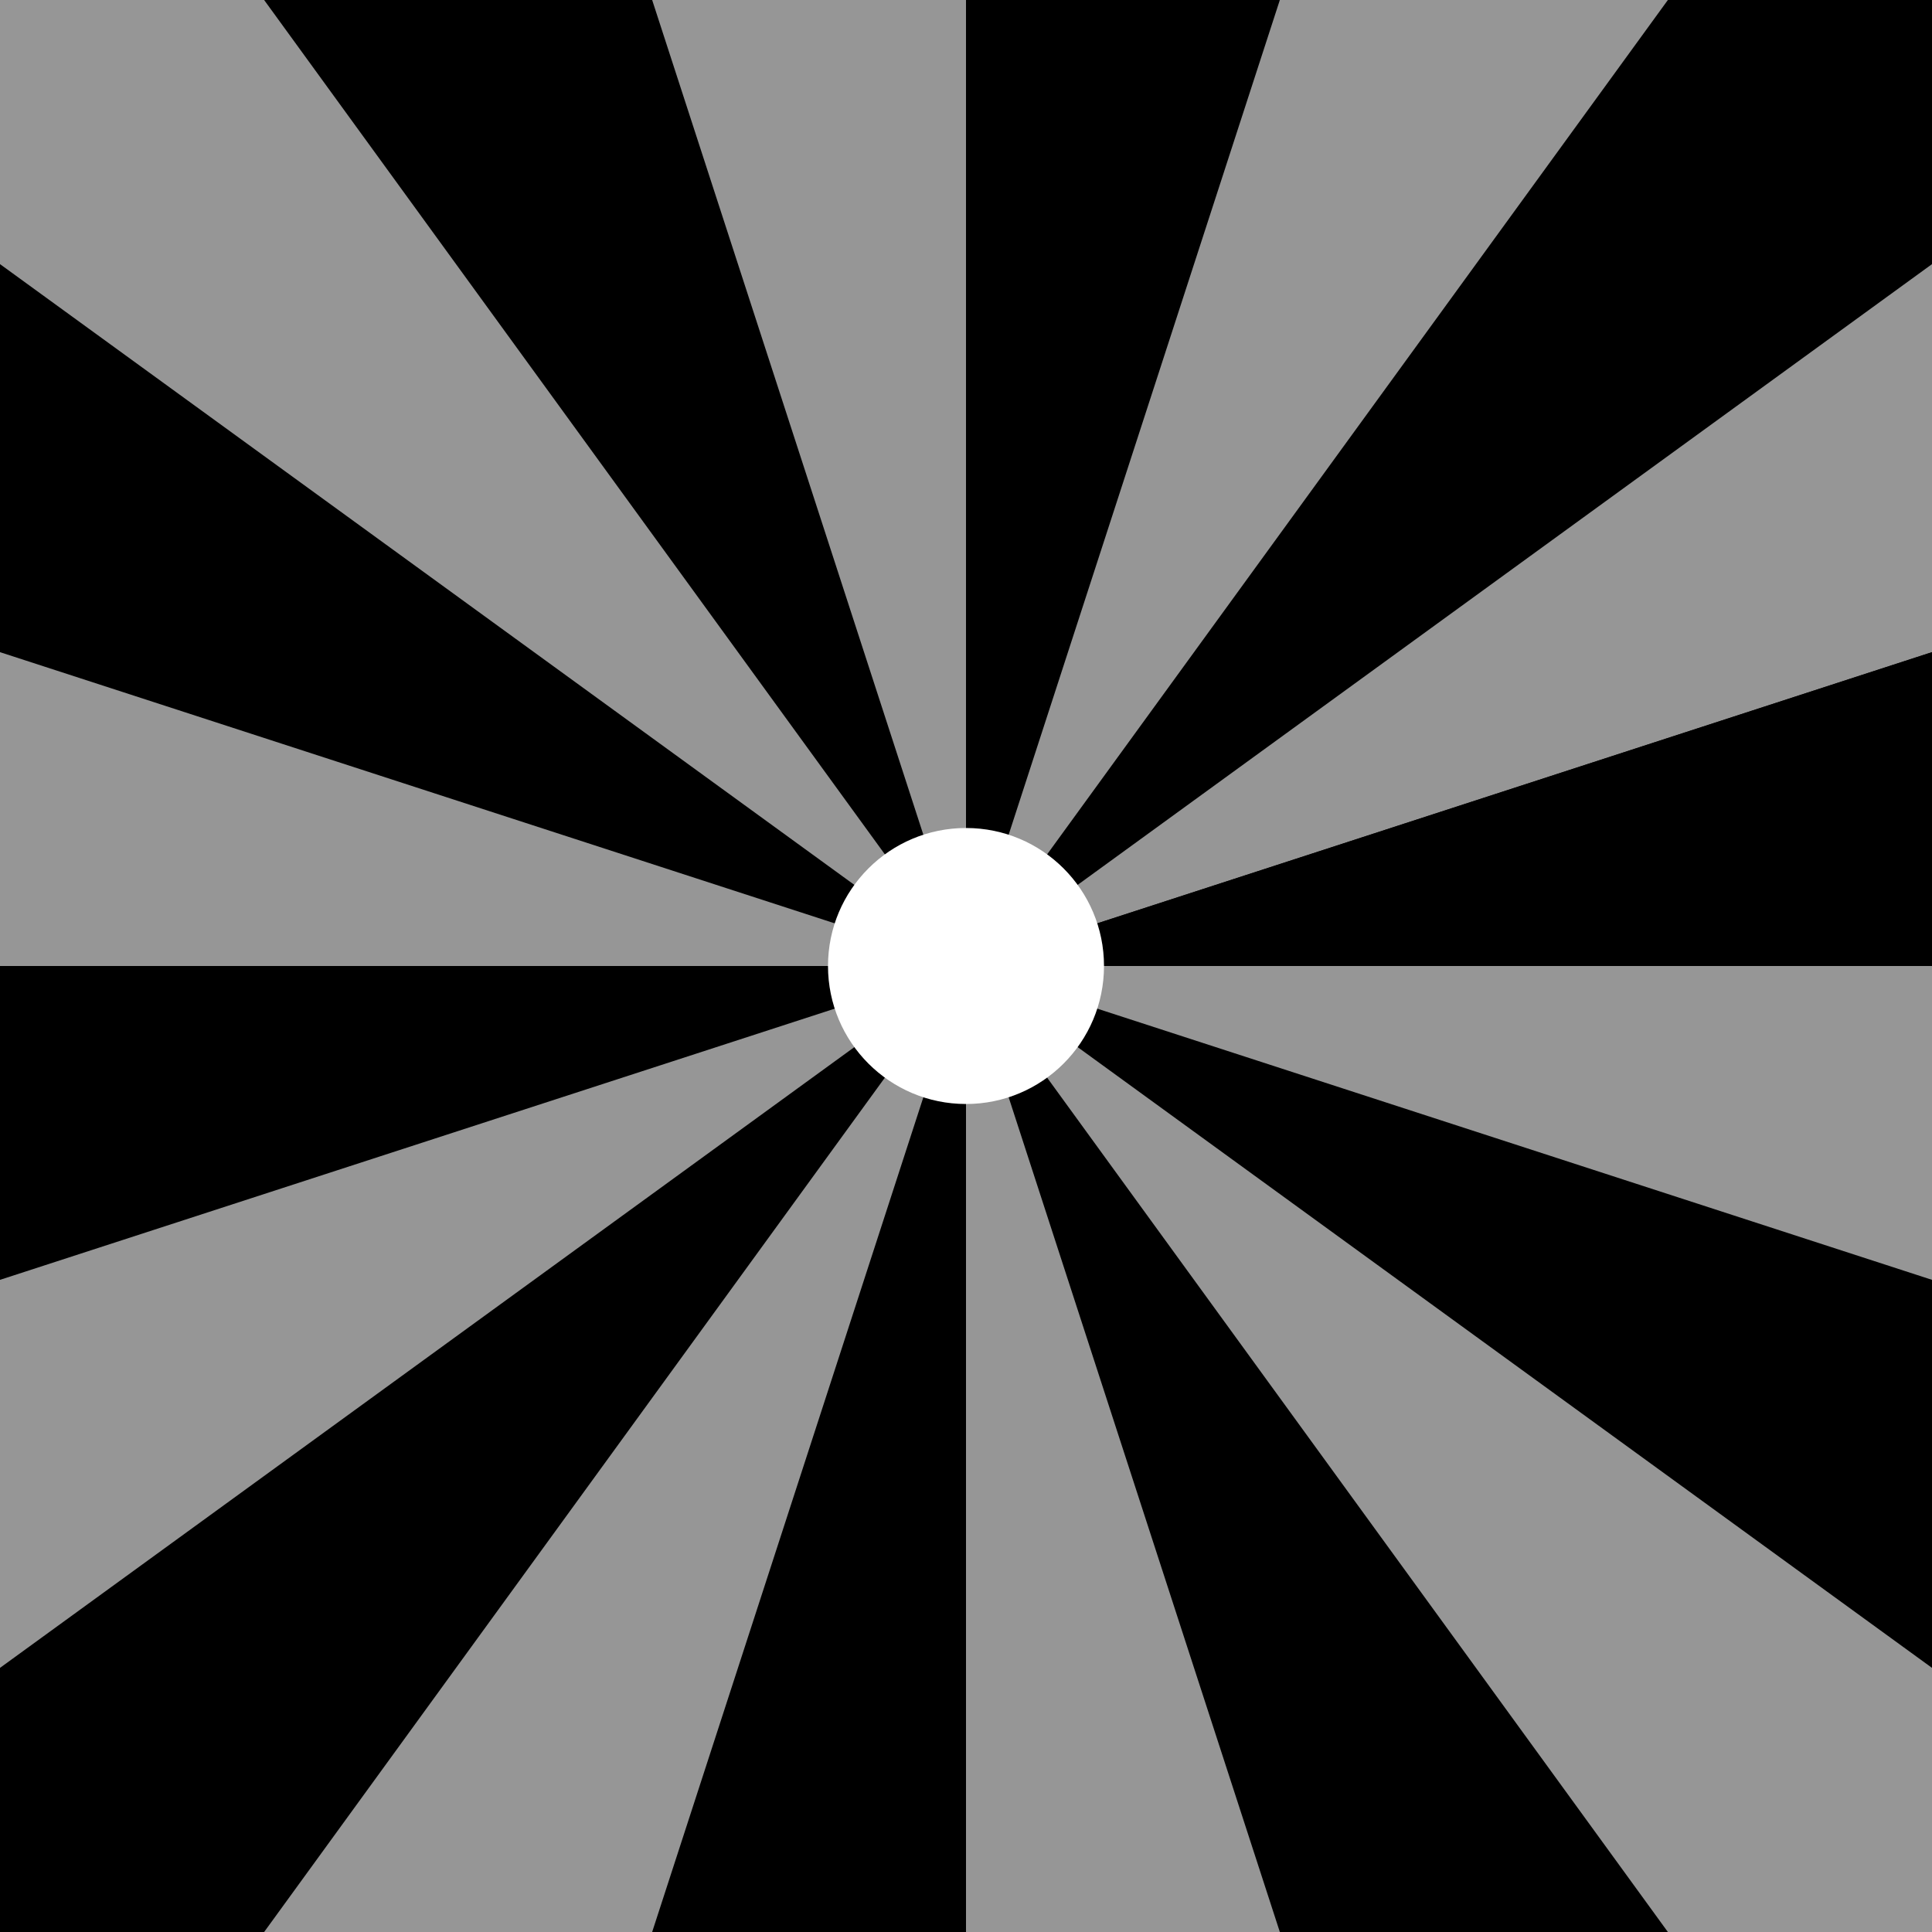
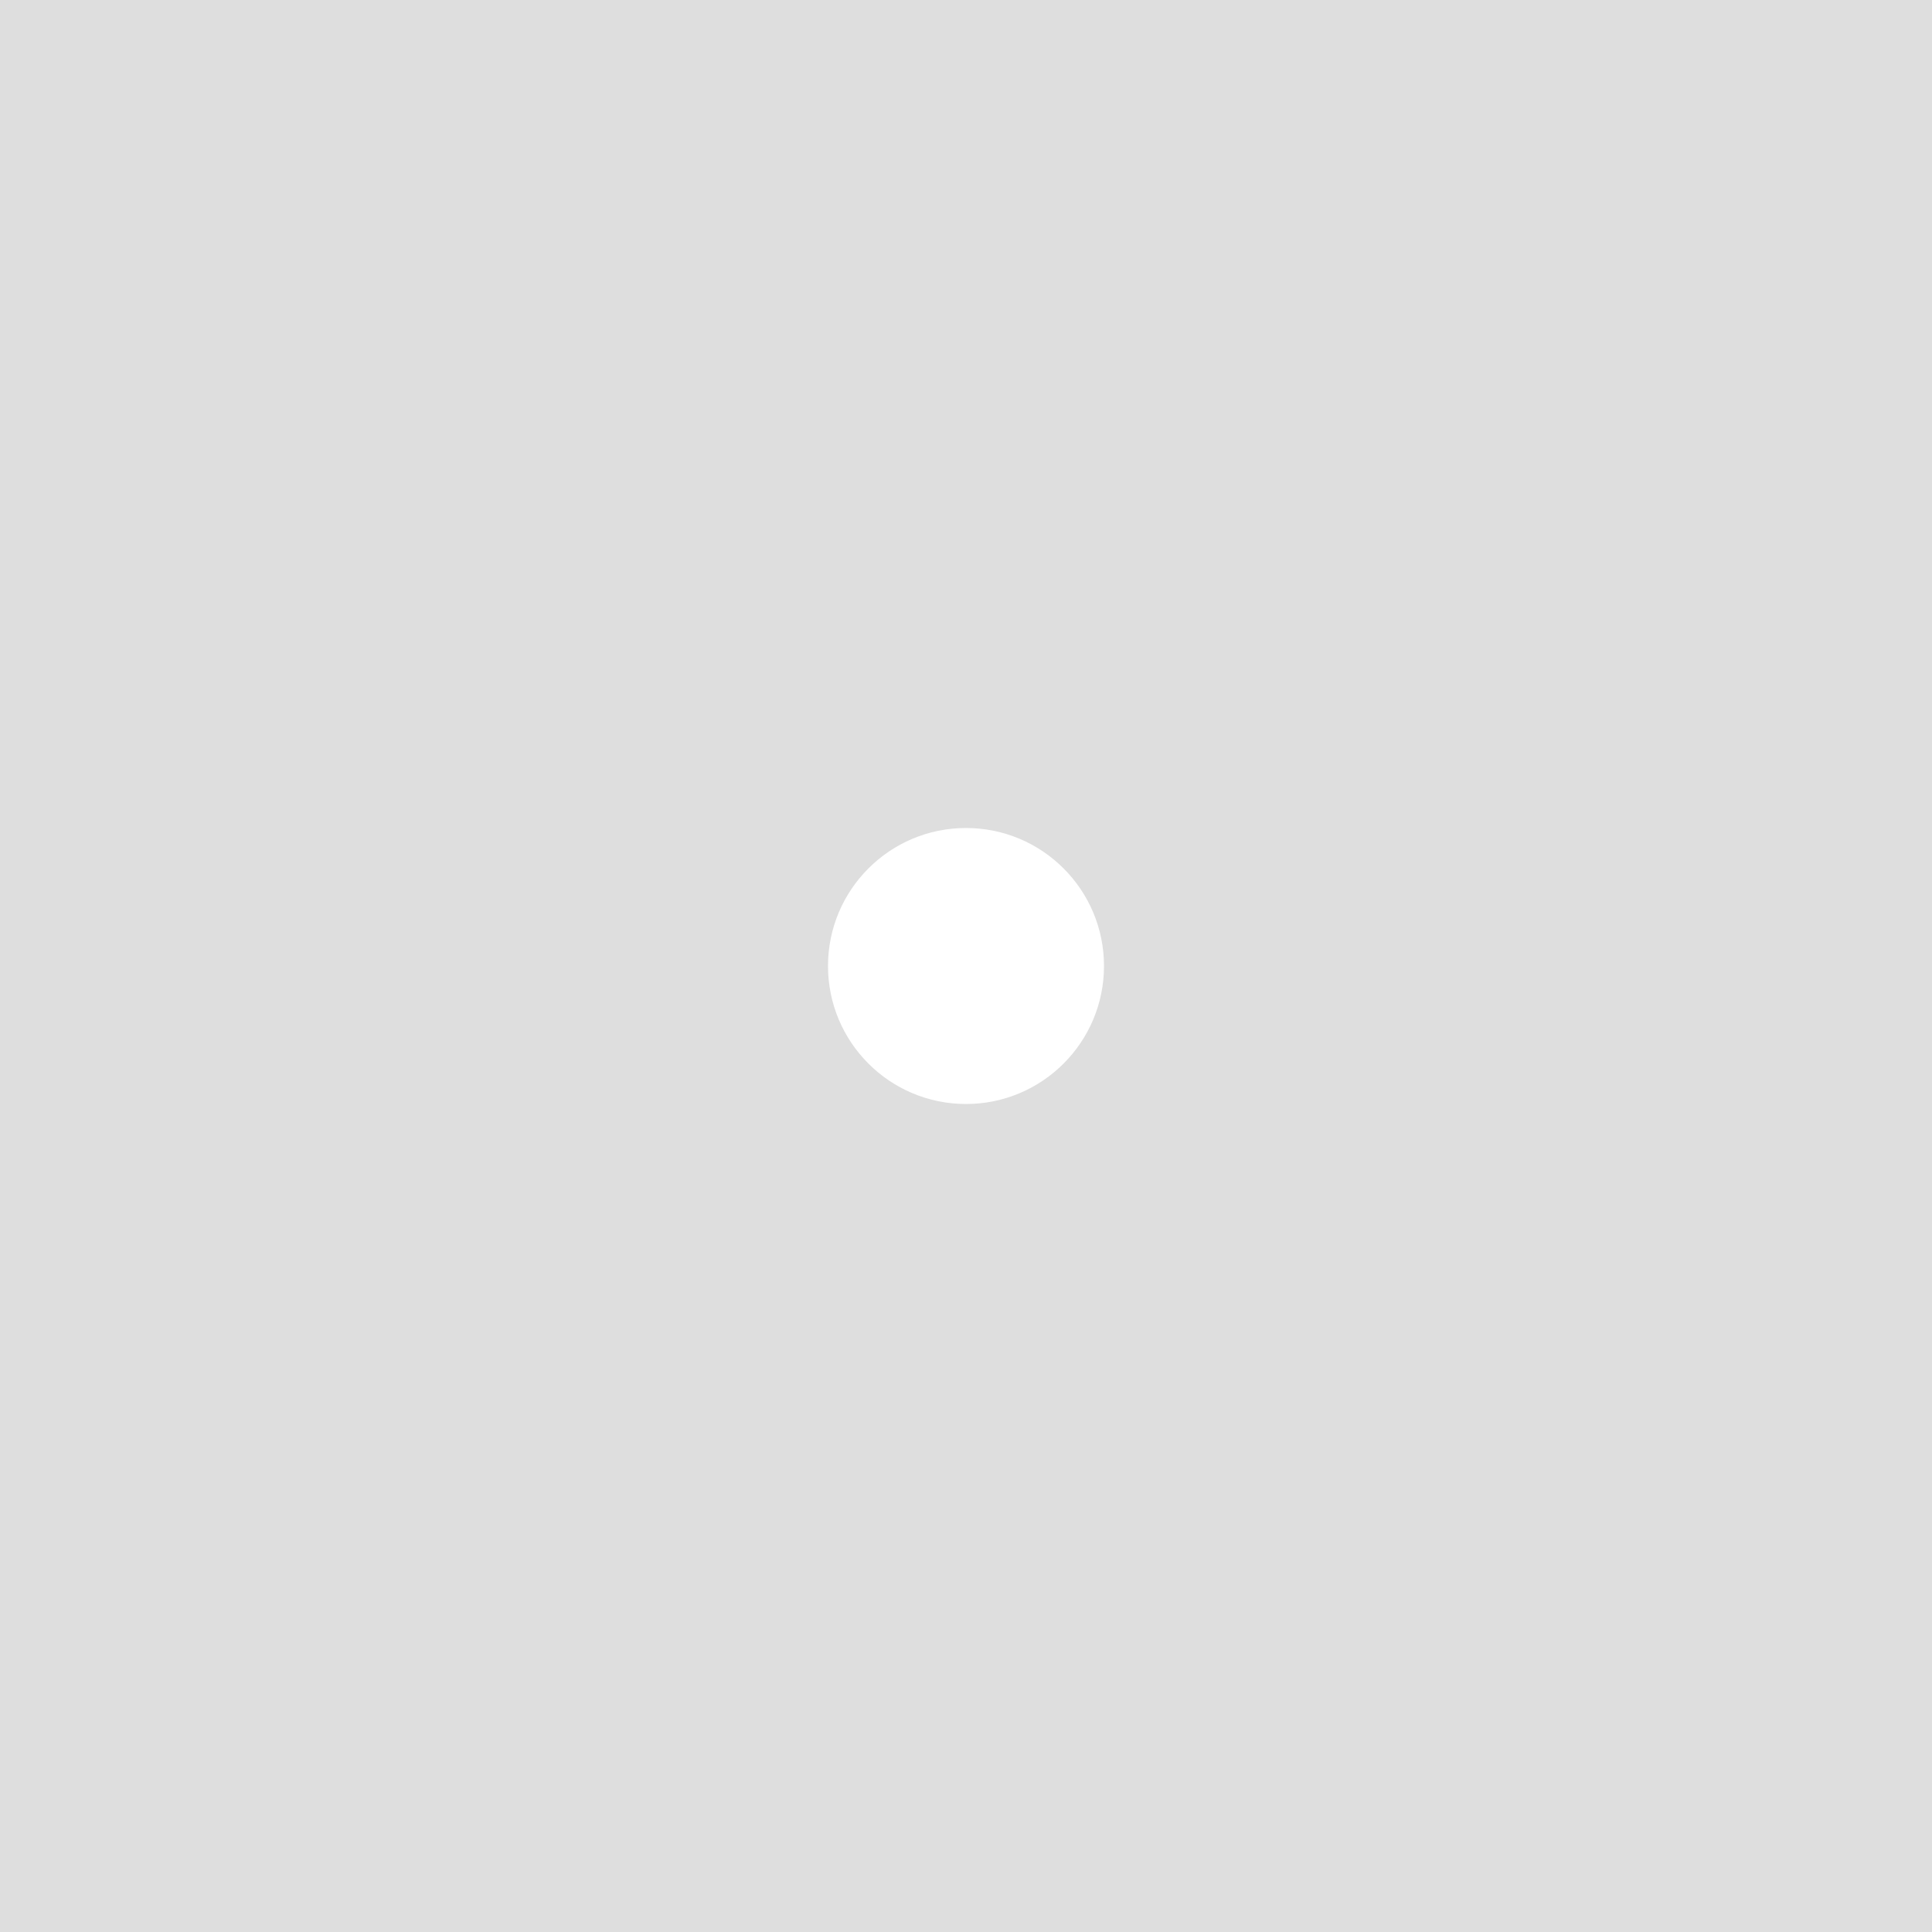
<svg xmlns="http://www.w3.org/2000/svg" viewBox="-7 -7 14 14">
-   <g fill="#969696">
-     <path d="M -112.5 -112.5 L -112.5 112.5 L 112.5 112.5 L 112.5 -112.5 Z" />
+   <g fill="rgb(149.94 149.94 149.94 / 0.200)">
+     <path d="M -7.5 -7.5 L -7.5 7.5 L 7.5 7.5 L 7.5 -7.5 Z" />
  </g>
-   <g fill="#000000">
-     <path d="M 10 0 C 10 -1.049 9.835 -2.092 9.511 -3.09 L 0 0 C 0 0 0 0 0 0 Z" />
+   <g fill="rgb(0 0 0 / 0.900)">
+     <path d="M 0 0 C 0 0 0 0 0 0 L 0 0 C 0 0 0 0 0 0 Z" />
  </g>
-   <g fill="#000000">
-     <path d="M 8.09 -5.878 C 7.473 -6.727 6.727 -7.473 5.878 -8.09 L 0 0 C 0 0 0 0 0 0 Z" />
+   <g fill="rgb(0 0 0 / 0.900)">
+     <path d="M 0 0 C 0 0 0 0 0 0 L 0 0 C 0 0 0 0 0 0 Z" />
  </g>
-   <g fill="#000000">
-     <path d="M 3.09 -9.511 C 2.092 -9.835 1.049 -10 -0 -10 L 0 0 C 0 0 0 0 0 0 Z" />
+   <g fill="rgb(0 0 0 / 0.900)">
+     <path d="M 0 0 C 0 0 0 0 0 0 L 0 0 C 0 0 0 0 0 0 Z" />
  </g>
-   <g fill="#000000">
-     <path d="M -3.09 -9.511 C -4.088 -9.186 -5.029 -8.707 -5.878 -8.09 L 0 0 C 0 0 0 0 0 0 Z" />
+   <g fill="rgb(0 0 0 / 0.900)">
+     <path d="M 0 0 C 0 0 0 0 0 0 L 0 0 C 0 0 0 0 0 0 Z" />
  </g>
-   <g fill="#000000">
-     <path d="M -8.09 -5.878 C -8.707 -5.029 -9.186 -4.088 -9.511 -3.09 L 0 0 C 0 0 0 0 0 0 Z" />
+   <g fill="rgb(0 0 0 / 0.900)">
+     <path d="M 0 0 C 0 0 0 0 0 0 L 0 0 C 0 0 0 0 0 0 Z" />
  </g>
-   <g fill="#000000">
-     <path d="M -10 0 C -10 1.049 -9.835 2.092 -9.511 3.09 L 0 0 C 0 0 0 0 0 0 Z" />
+   <g fill="rgb(0 0 0 / 0.900)">
+     <path d="M 0 0 C 0 0 0 0 0 0 L 0 0 C 0 0 0 0 0 0 Z" />
  </g>
-   <g fill="#000000">
-     <path d="M -8.09 5.878 C -7.473 6.727 -6.727 7.473 -5.878 8.09 L 0 0 C 0 0 0 0 0 0 Z" />
+   <g fill="rgb(0 0 0 / 0.900)">
+     <path d="M 0 0 C 0 0 0 0 0 0 L 0 0 C 0 0 0 0 0 0 Z" />
  </g>
-   <g fill="#000000">
-     <path d="M -3.09 9.511 C -2.092 9.835 -1.049 10 0 10 L 0 0 C 0 0 0 0 0 0 Z" />
+   <g fill="rgb(0 0 0 / 0.900)">
+     <path d="M 0 0 C 0 0 0 0 0 0 L 0 0 C 0 0 0 0 0 0 Z" />
  </g>
-   <g fill="#000000">
-     <path d="M 3.09 9.511 C 4.088 9.186 5.029 8.707 5.878 8.09 L 0 0 C 0 0 0 0 0 0 Z" />
+   <g fill="rgb(0 0 0 / 0.900)">
+     <path d="M 0 0 C 0 0 0 0 0 0 L 0 0 C 0 0 0 0 0 0 Z" />
  </g>
-   <g fill="#000000">
-     <path d="M 8.09 5.878 C 8.707 5.029 9.186 4.088 9.511 3.09 L 0 0 C 0 0 0 0 0 0 Z" />
+   <g fill="rgb(0 0 0 / 0.900)">
+     <path d="M 0 0 C 0 0 0 0 0 0 L 0 0 C 0 0 0 0 0 0 Z" />
  </g>
-   <g fill="#000000">
-     <path d="M 10 -0 C 10 -1.049 9.835 -2.092 9.511 -3.09 L 0 0 C 0 0 0 0 0 0 Z" />
+   <g fill="rgb(0 0 0 / 0.900)">
+     <path d="M 0 0 C 0 0 0 0 0 0 L 0 0 C 0 0 0 0 0 0 Z" />
  </g>
-   <g fill="none" stroke="#000000" stroke-width="1">
-     <path d="M -112.5 -112.5 L -112.5 112.5 L 112.5 112.5 L 112.5 -112.5 Z" />
+   <g fill="none" stroke="rgb(0 0 0 / 0.010)" stroke-width="1">
+     <path d="M -7.5 -7.5 L -7.5 7.5 L 7.5 7.5 L 7.5 -7.5 Z" />
  </g>
-   <g fill="#FFFFFF">
+   <g fill="rgb(255 255 255 / 1.000)">
    <ellipse rx="1" ry="1" transform="translate(0 0) " />
  </g>
</svg>
